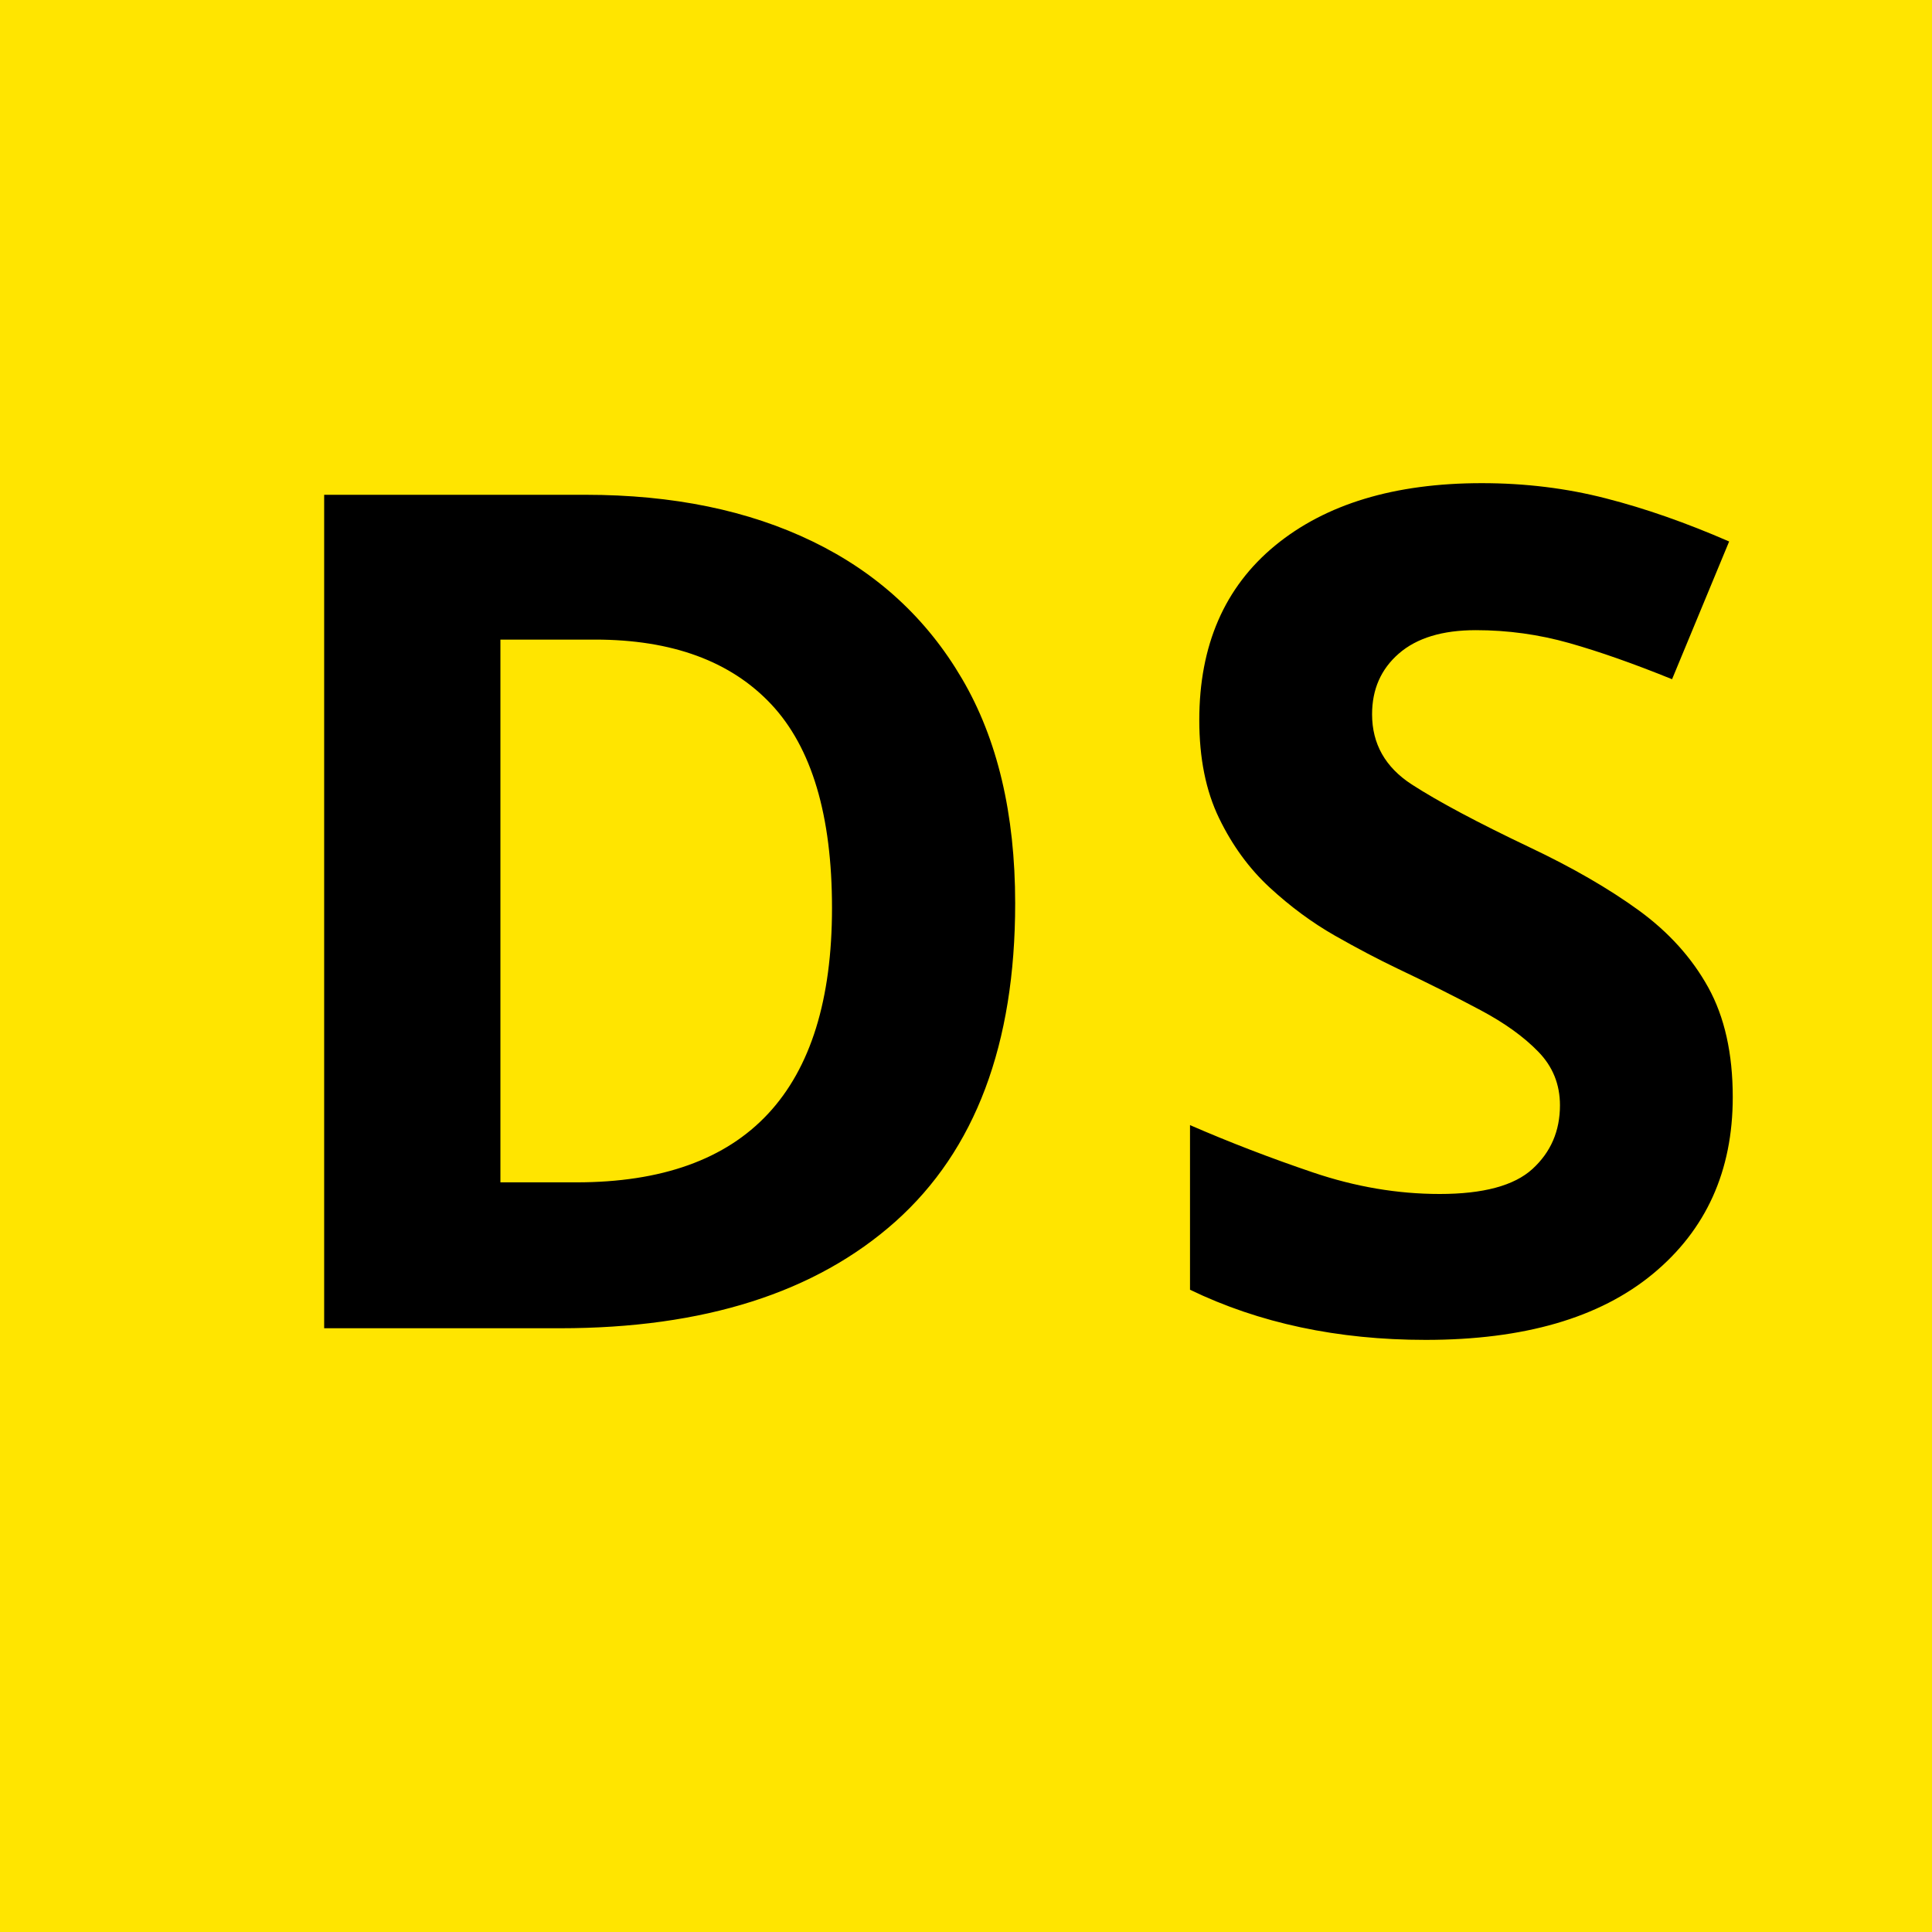
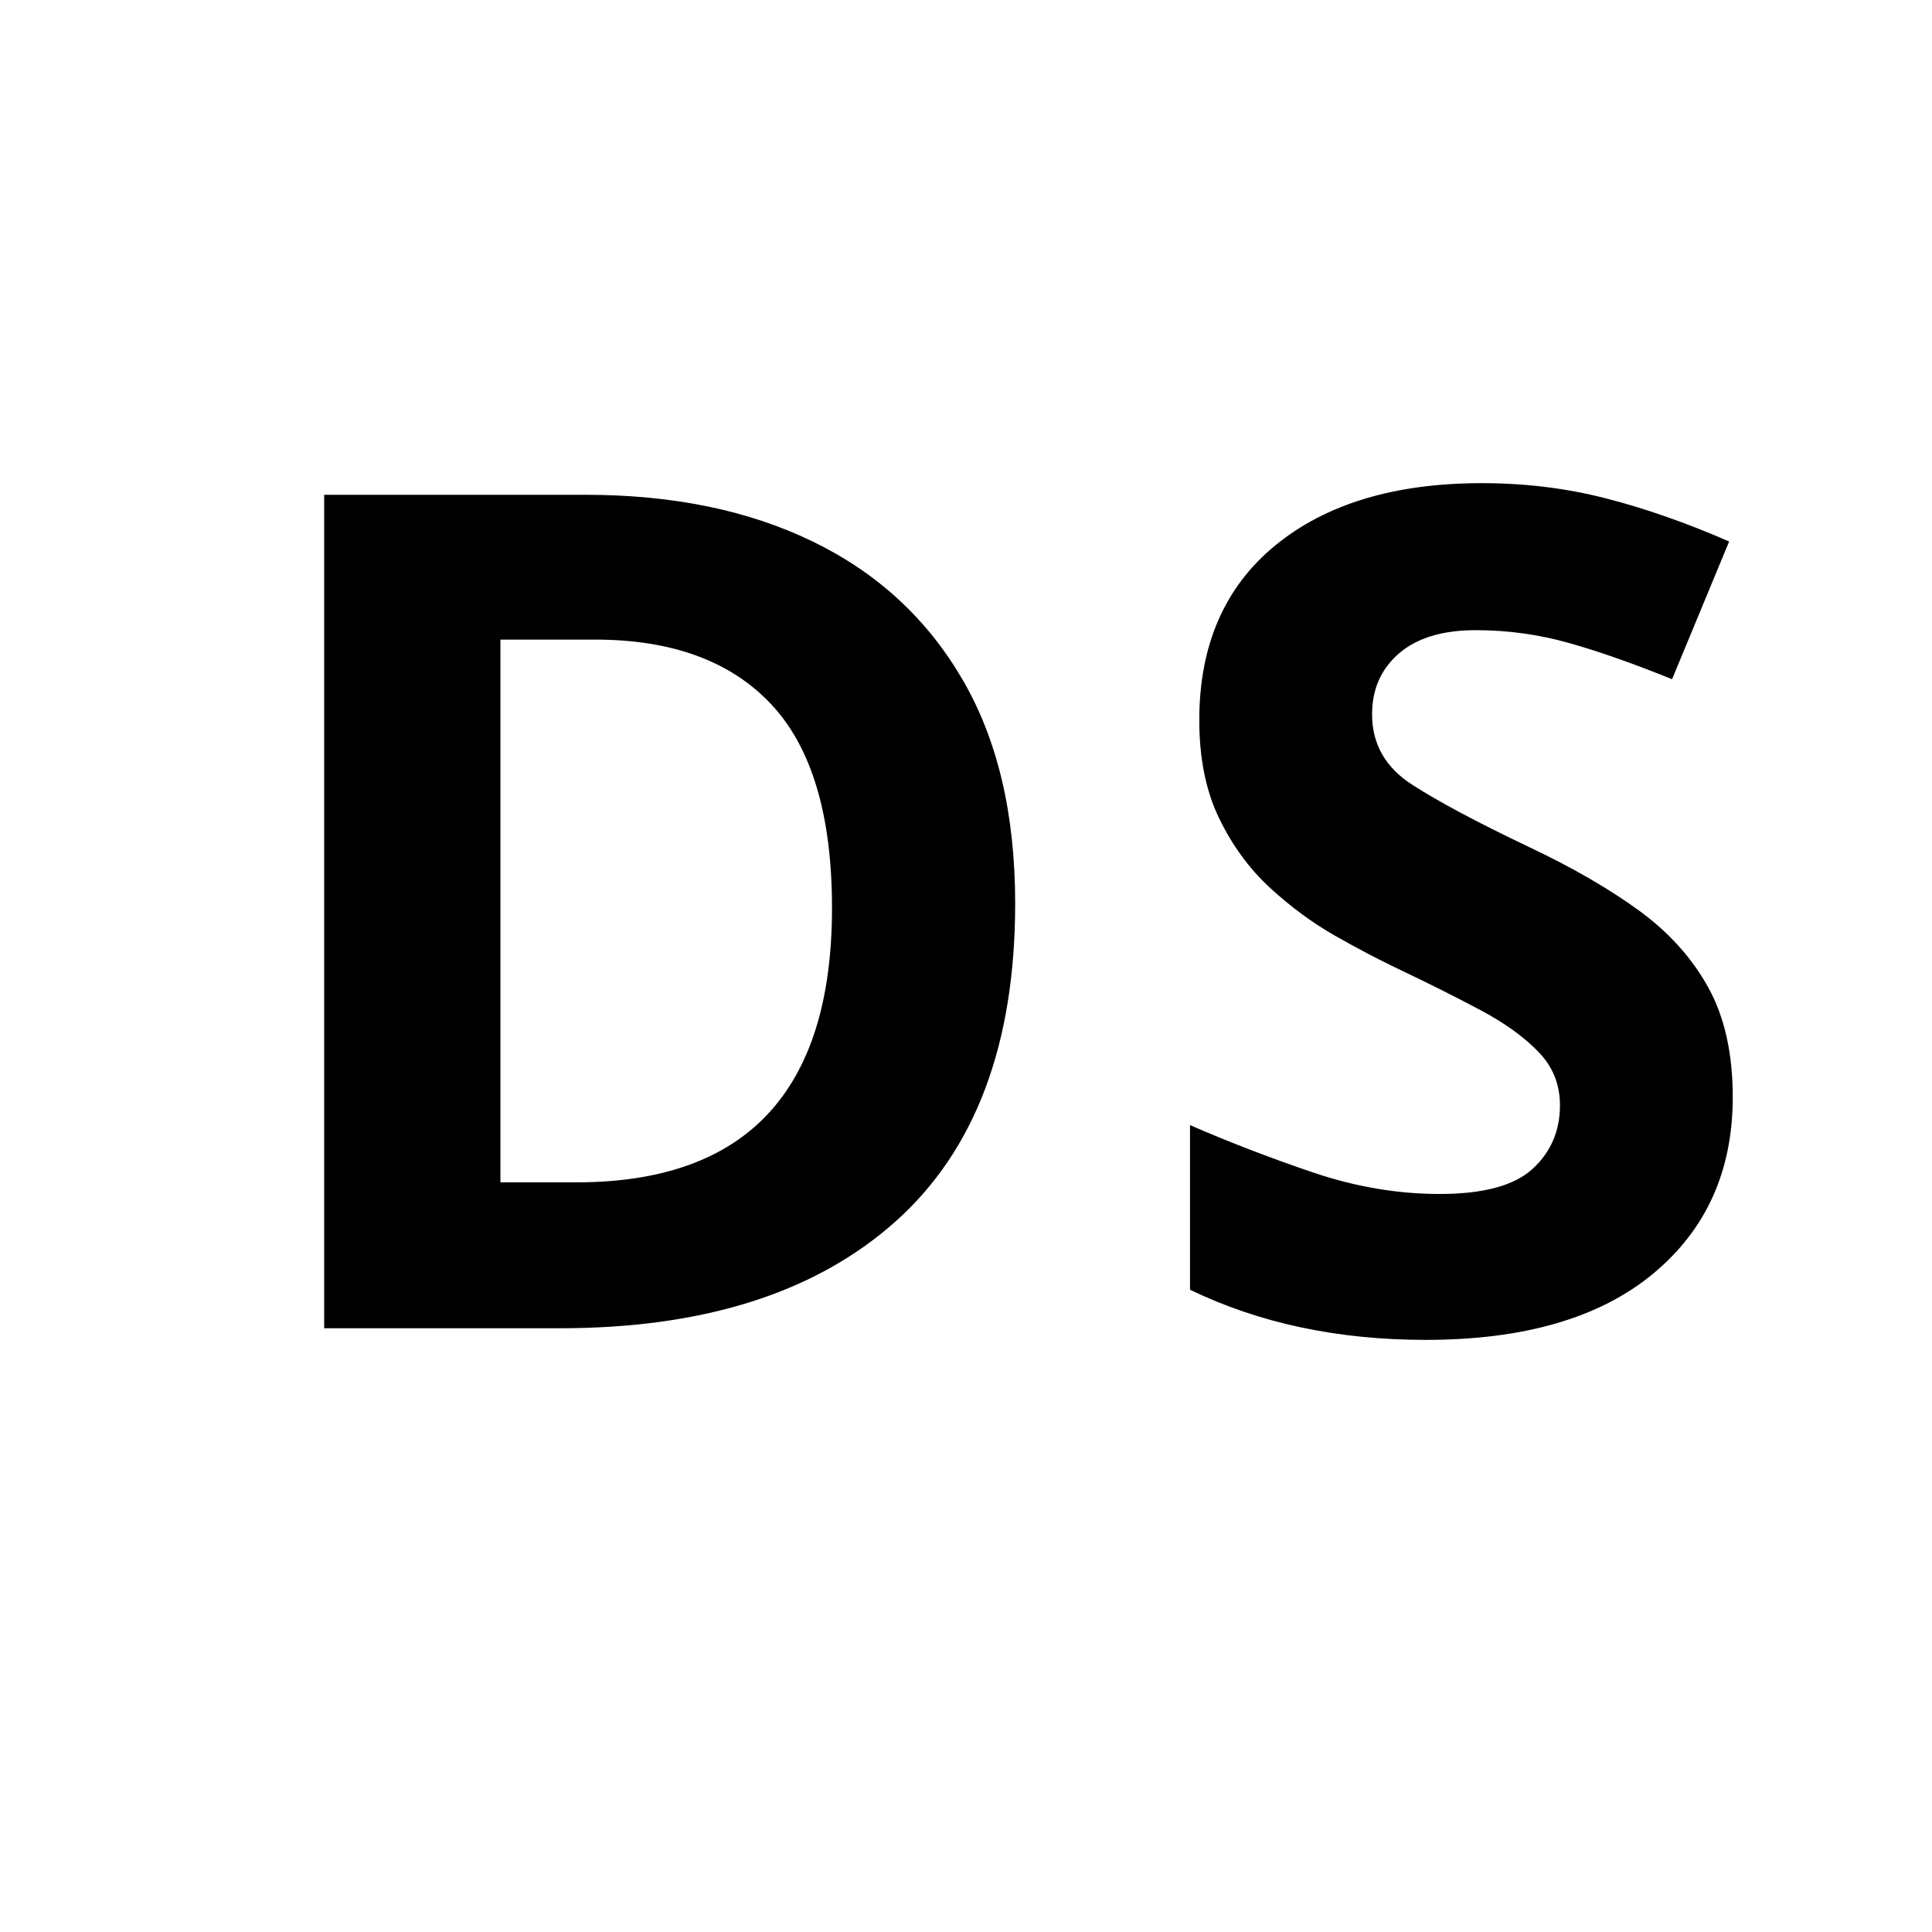
<svg xmlns="http://www.w3.org/2000/svg" width="192" height="192" preserveAspectRatio="xMidYMid meet" viewBox="0 0 192 192">
  <g stroke="none" stroke-width="1" fill="none" fill-rule="evenodd">
-     <rect fill="#FFE500" x="0" y="0" width="192" height="192" />
+     <rect fill="#FFFFFF" x="0" y="0" width="192" height="192" />
    <text font-family="Prompt-Black, Prompt" font-size="116" font-weight="800" letter-spacing="5.302" fill="#000000">
      <tspan x="21.778" y="132">DS</tspan>
    </text>
  </g>
</svg>
